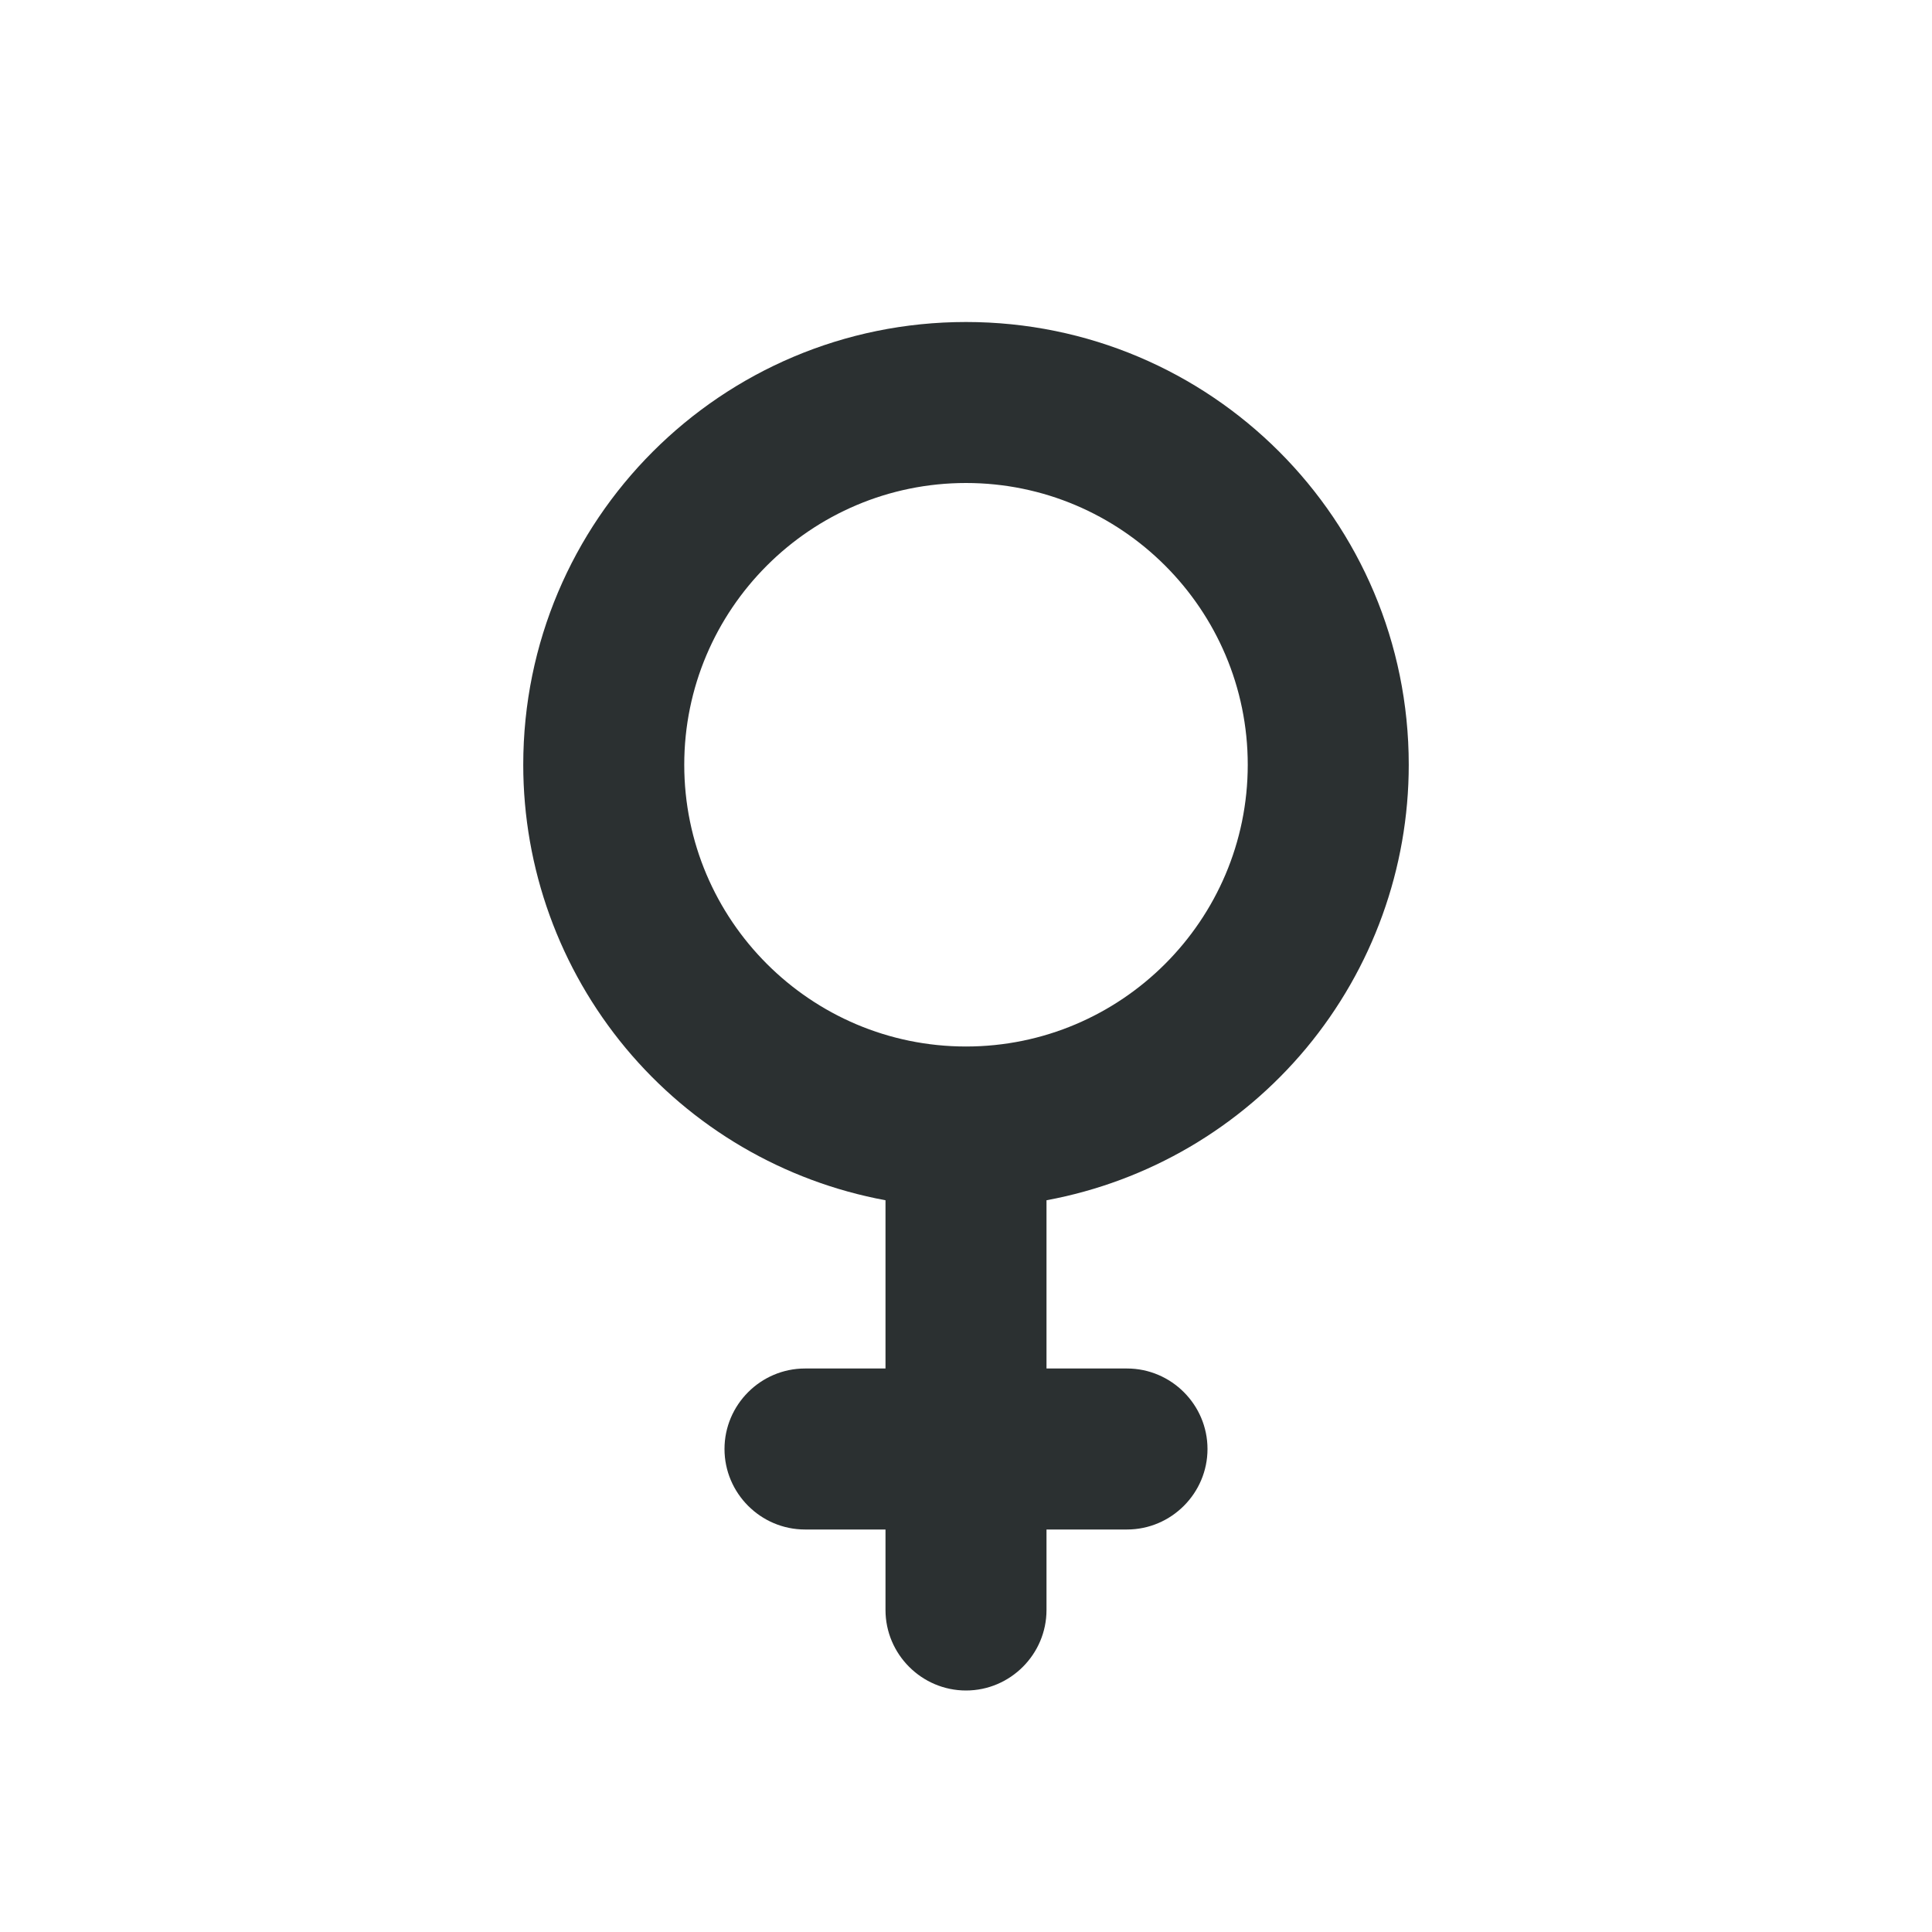
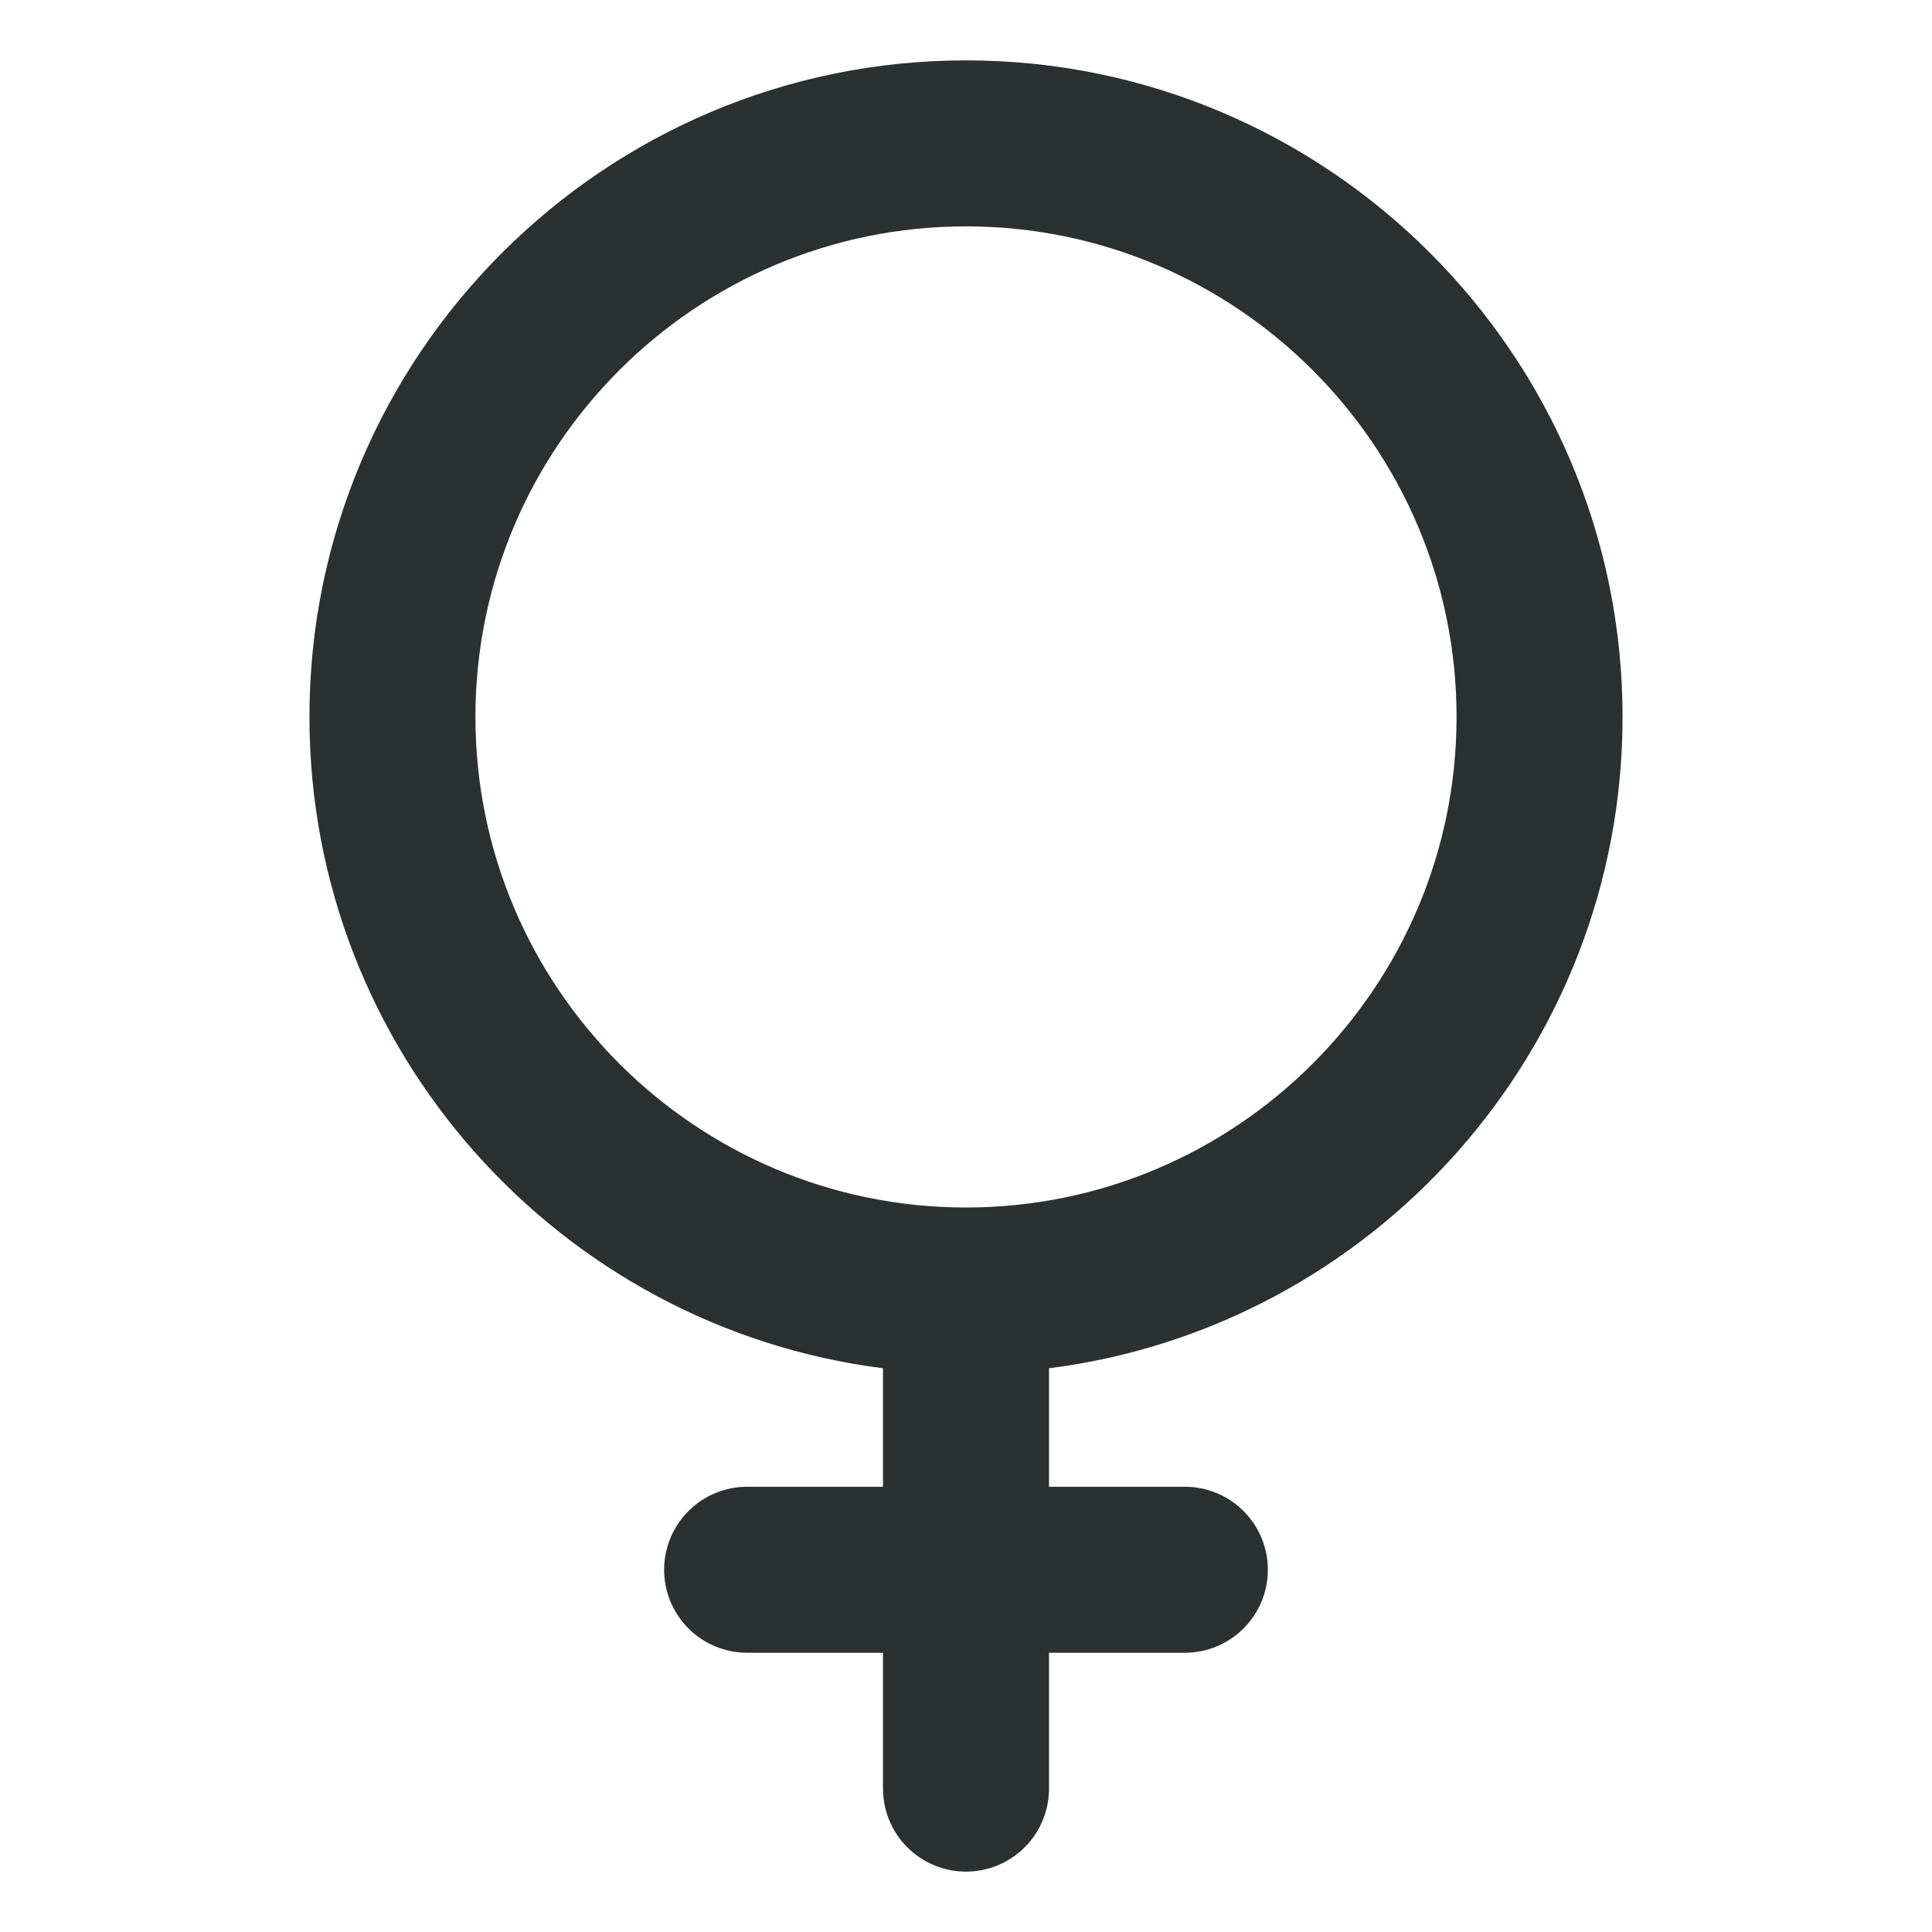
<svg xmlns="http://www.w3.org/2000/svg" width="24" height="24" viewBox="0 0 24 24" fill="none">
-   <path d="M12 6C13.93 6 15.5 7.57 15.5 9.5C15.5 11.43 13.93 13 12 13C10.07 13 8.5 11.43 8.5 9.5C8.5 7.57 10.07 6 12 6ZM13 14.91C14.264 14.676 15.406 14.007 16.228 13.019C17.05 12.03 17.5 10.786 17.5 9.5C17.5 6.46 15.04 4 12 4C8.96 4 6.5 6.46 6.5 9.5C6.5 10.786 6.95 12.03 7.772 13.019C8.594 14.007 9.736 14.676 11 14.91V17H10C9.45 17 9 17.45 9 18C9 18.55 9.45 19 10 19H11V20C11 20.55 11.45 21 12 21C12.55 21 13 20.55 13 20V19H14C14.55 19 15 18.55 15 18C15 17.45 14.55 17 14 17H13V14.91Z" fill="#2B3031" />
+   <path d="M20.156 8.906C20.156 4.409 16.497 0.75 12 0.75C7.503 0.75 3.844 4.409 3.844 8.906C3.844 13.054 6.956 16.489 10.969 16.997V18.469H9.281C9.008 18.469 8.745 18.577 8.552 18.771C8.359 18.964 8.25 19.227 8.25 19.5C8.25 19.773 8.359 20.036 8.552 20.229C8.745 20.423 9.008 20.531 9.281 20.531H10.969V22.219C10.969 22.492 11.077 22.755 11.271 22.948C11.464 23.141 11.726 23.25 12 23.25C12.274 23.25 12.536 23.141 12.729 22.948C12.923 22.755 13.031 22.492 13.031 22.219V20.531H14.719C14.992 20.531 15.255 20.423 15.448 20.229C15.641 20.036 15.75 19.773 15.75 19.5C15.75 19.227 15.641 18.964 15.448 18.771C15.255 18.577 14.992 18.469 14.719 18.469H13.031V16.997C17.044 16.489 20.156 13.054 20.156 8.906ZM5.906 8.906C5.906 5.546 8.64 2.812 12 2.812C15.36 2.812 18.094 5.546 18.094 8.906C18.094 12.266 15.36 15 12 15C8.64 15 5.906 12.266 5.906 8.906Z" fill="#2B3031" />
</svg>
